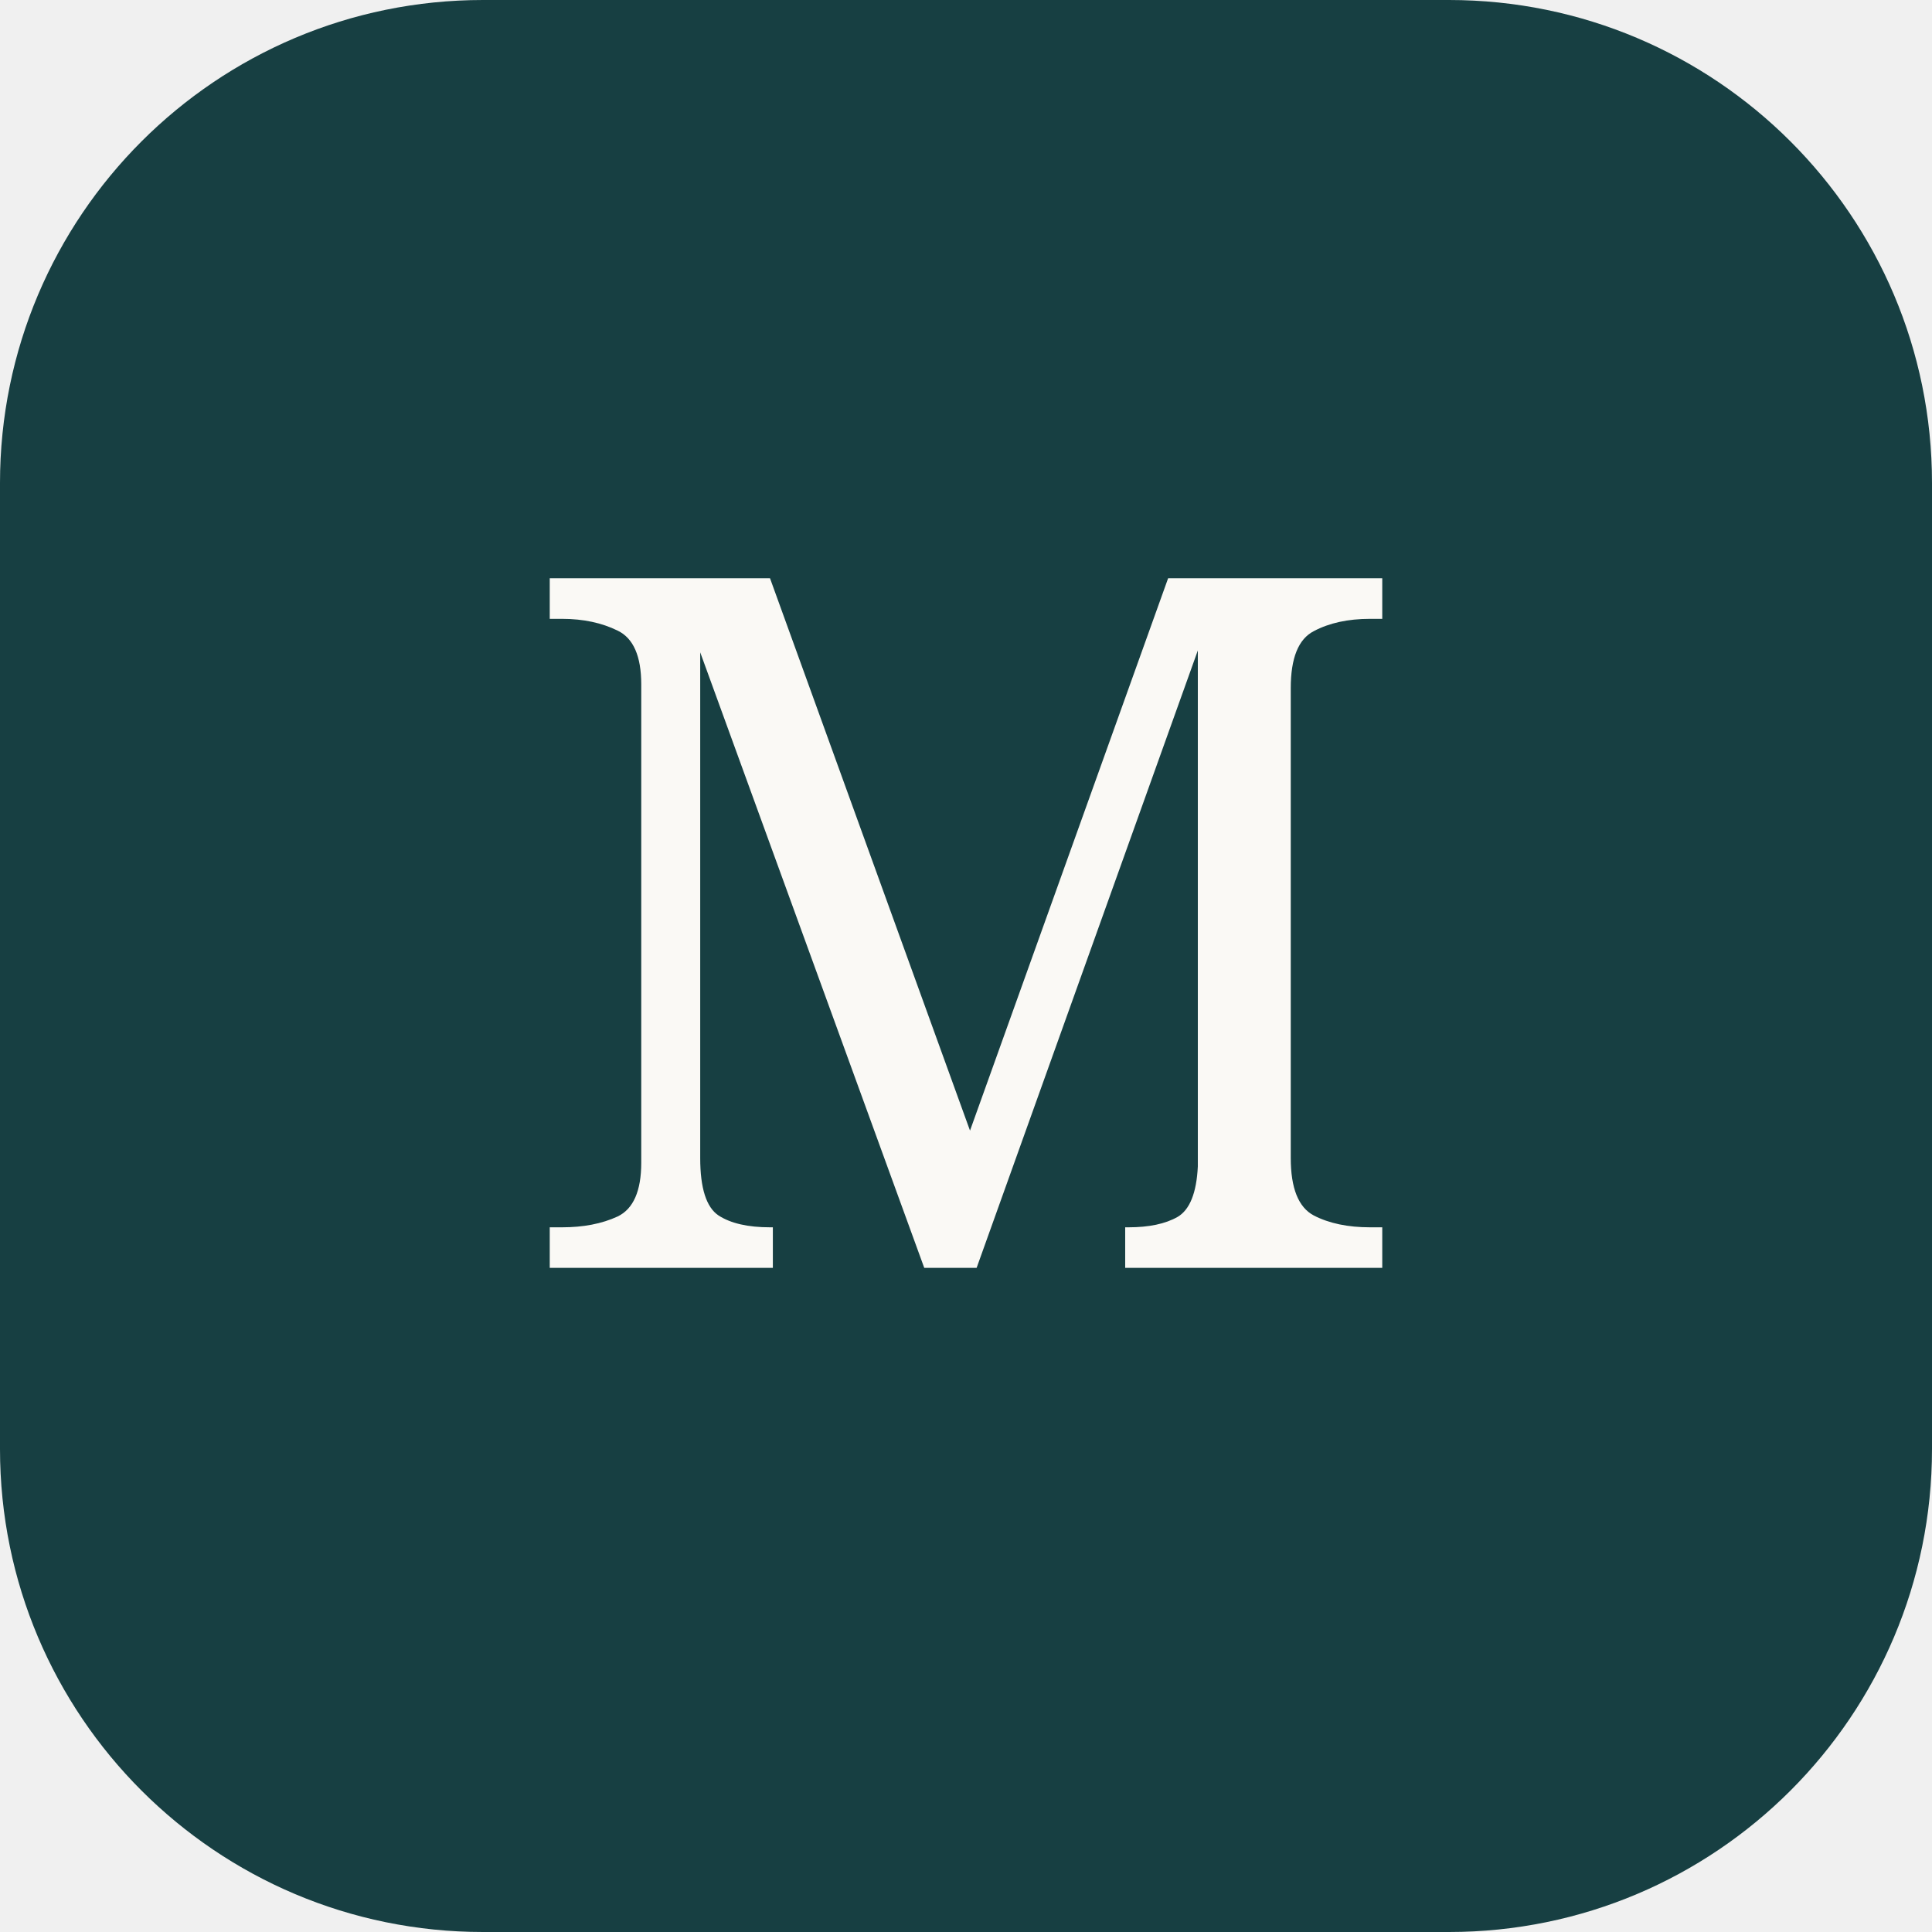
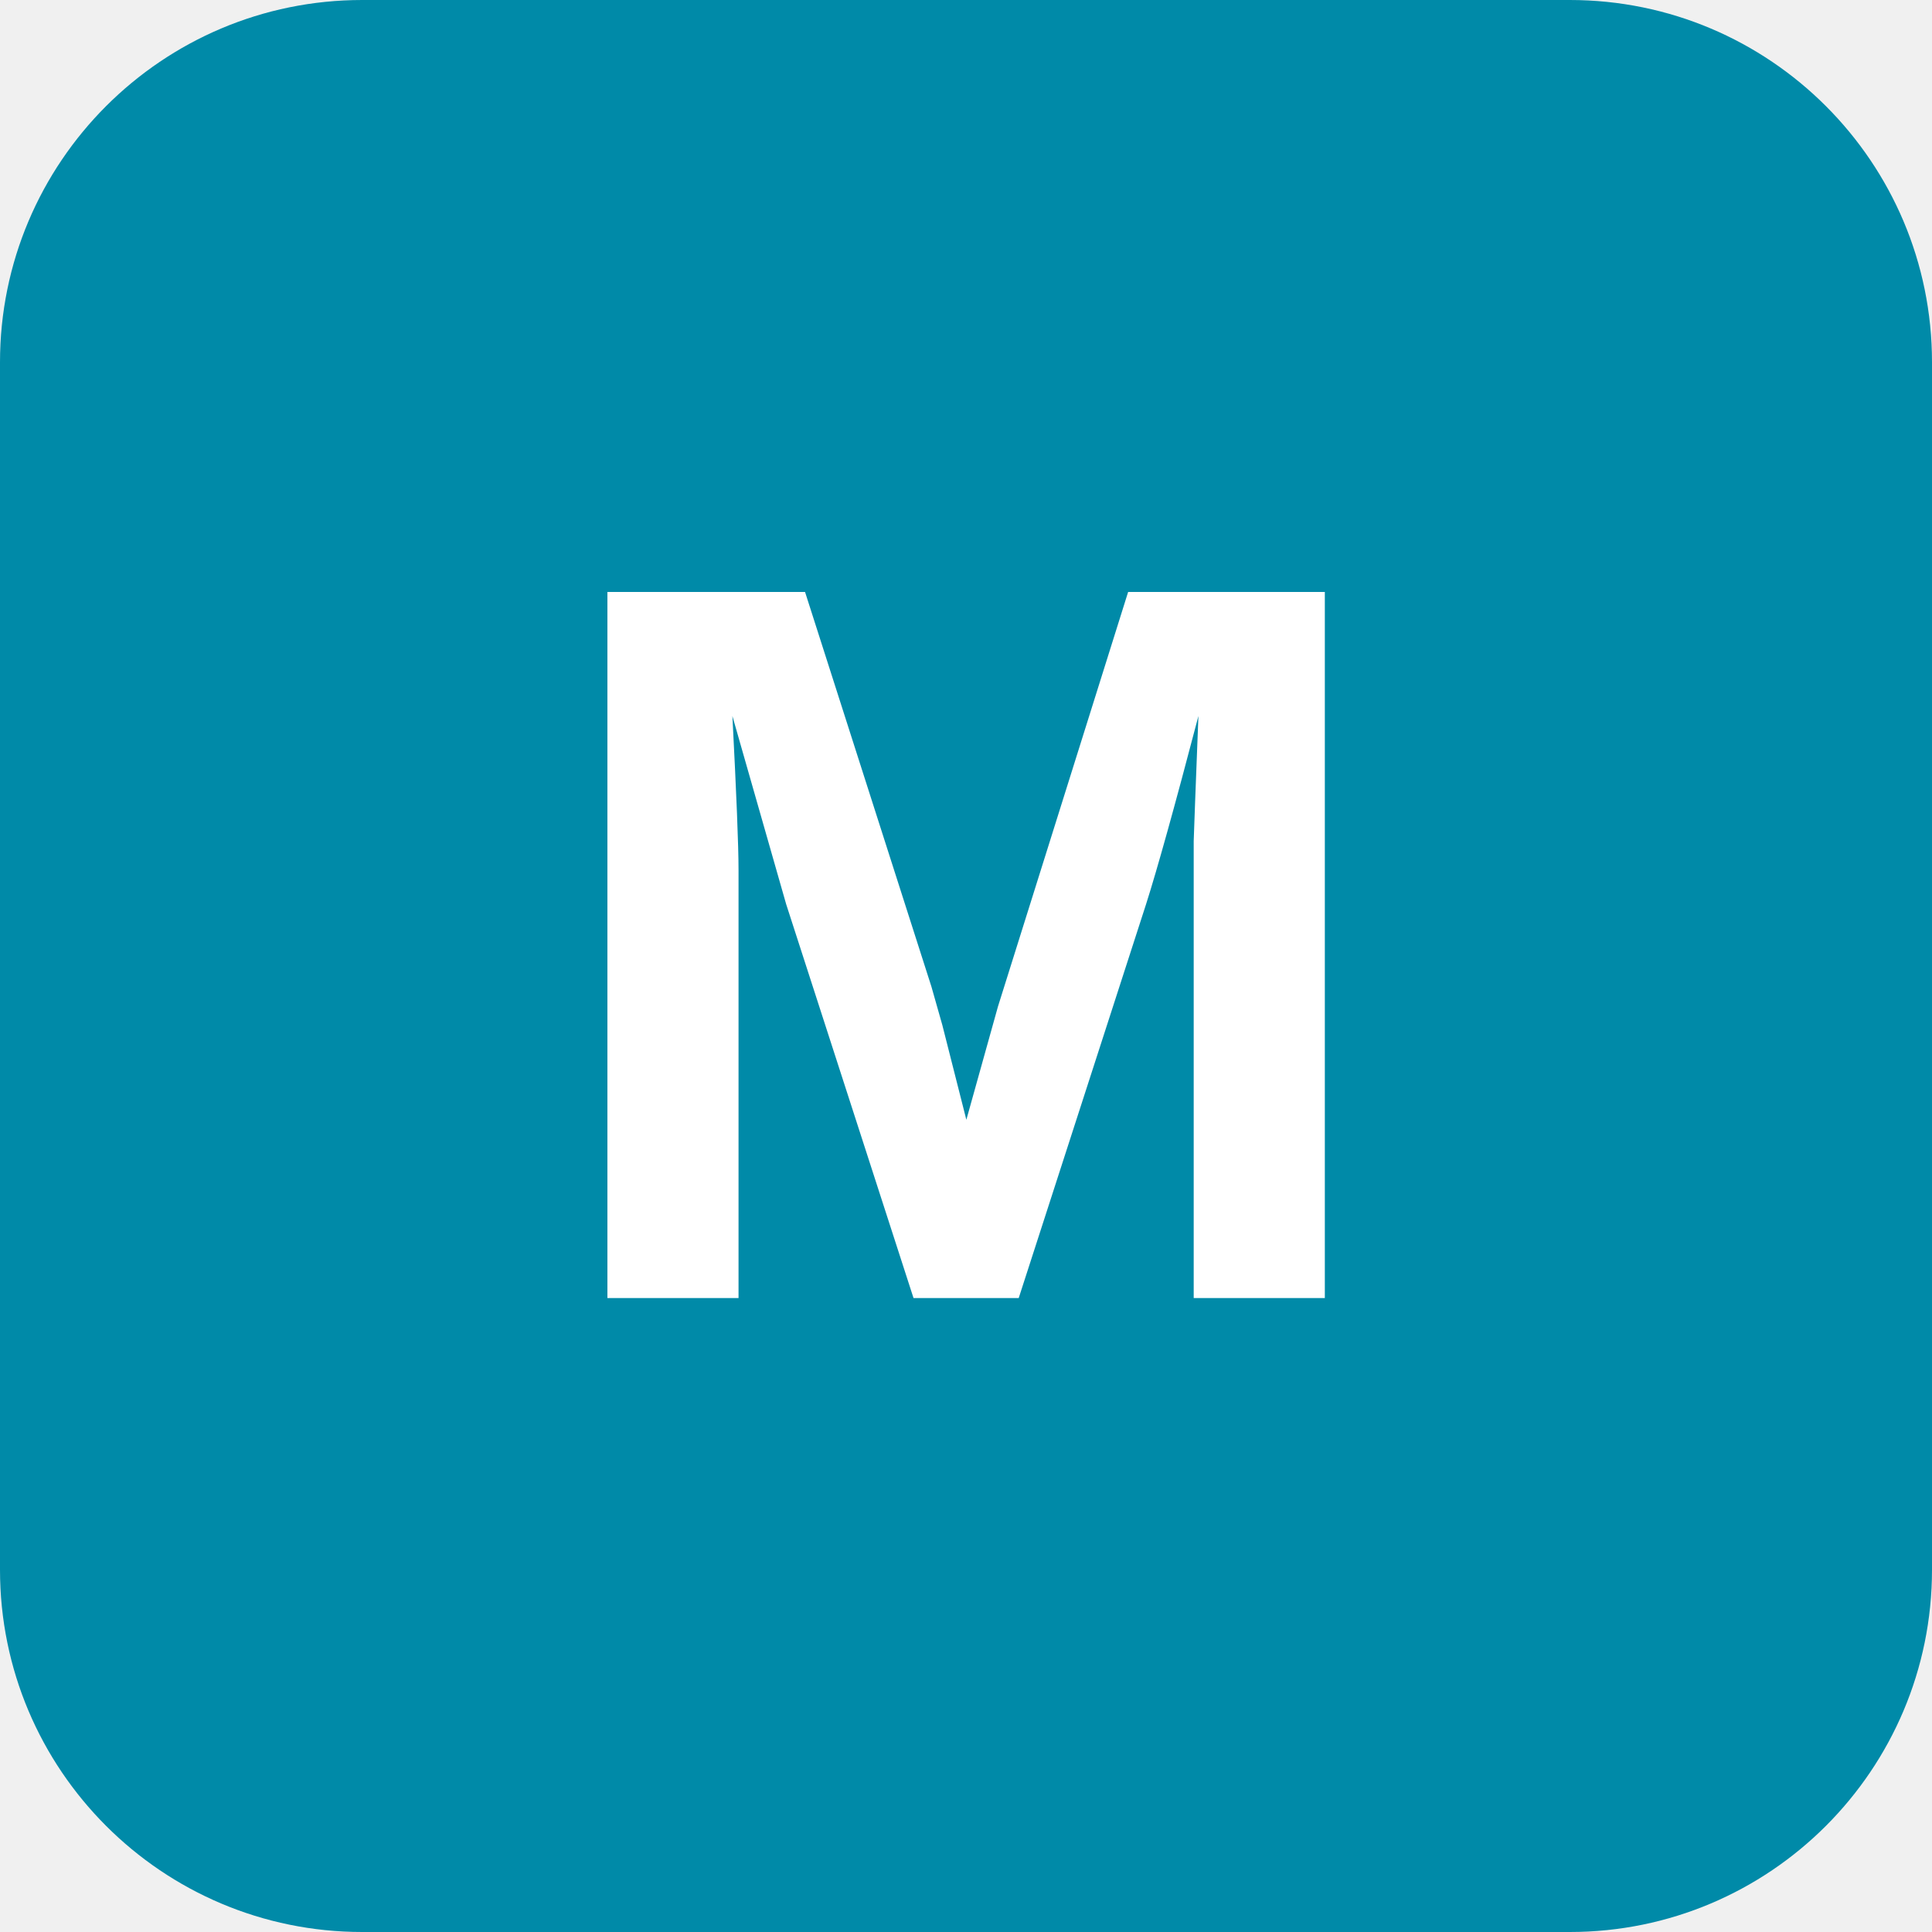
<svg xmlns="http://www.w3.org/2000/svg" viewBox="0 0 64 64">
-   <rect width="64" height="64" rx="16" fill="#173f42" />
-   <text x="32" y="42" text-anchor="middle" font-family="Georgia,serif" font-size="32" fill="#faf9f5">M</text>
+   <rect width="64" height="64" rx="12" fill="#008aa8" />
+   <text x="32" y="43" text-anchor="middle" font-family="Arial,sans-serif" font-size="34" font-weight="700" fill="#fff">M</text>
</svg>
